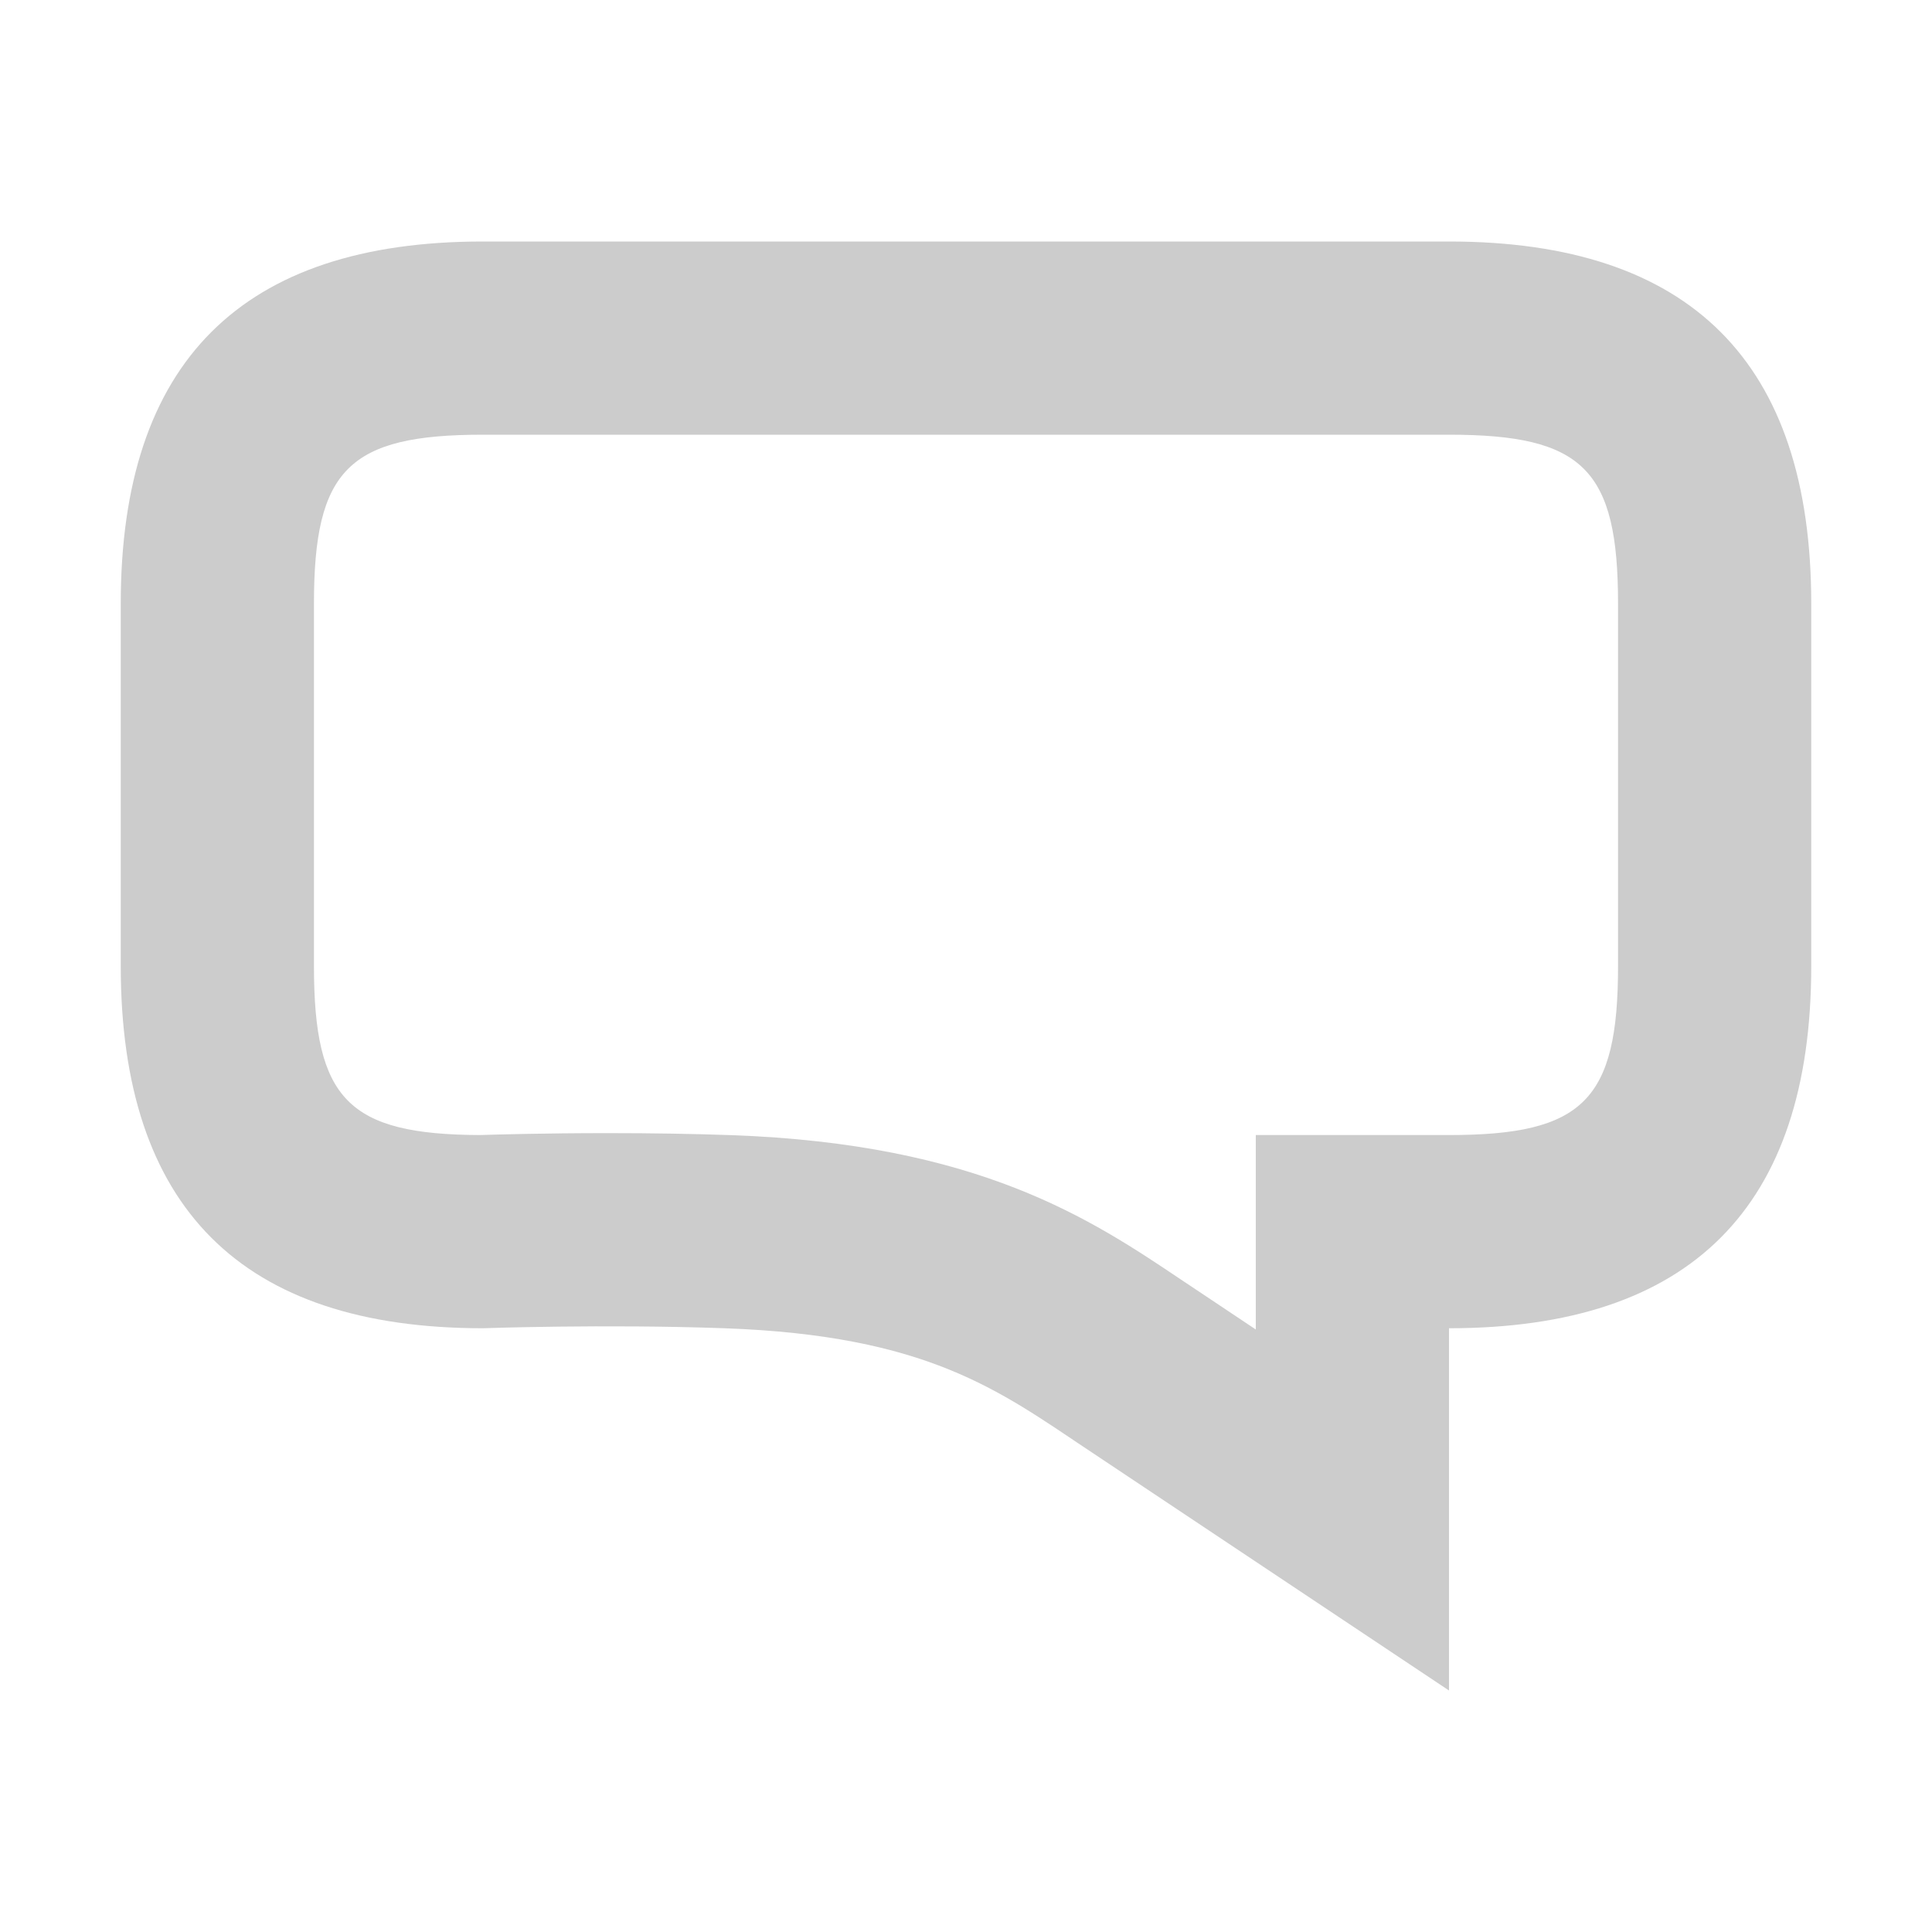
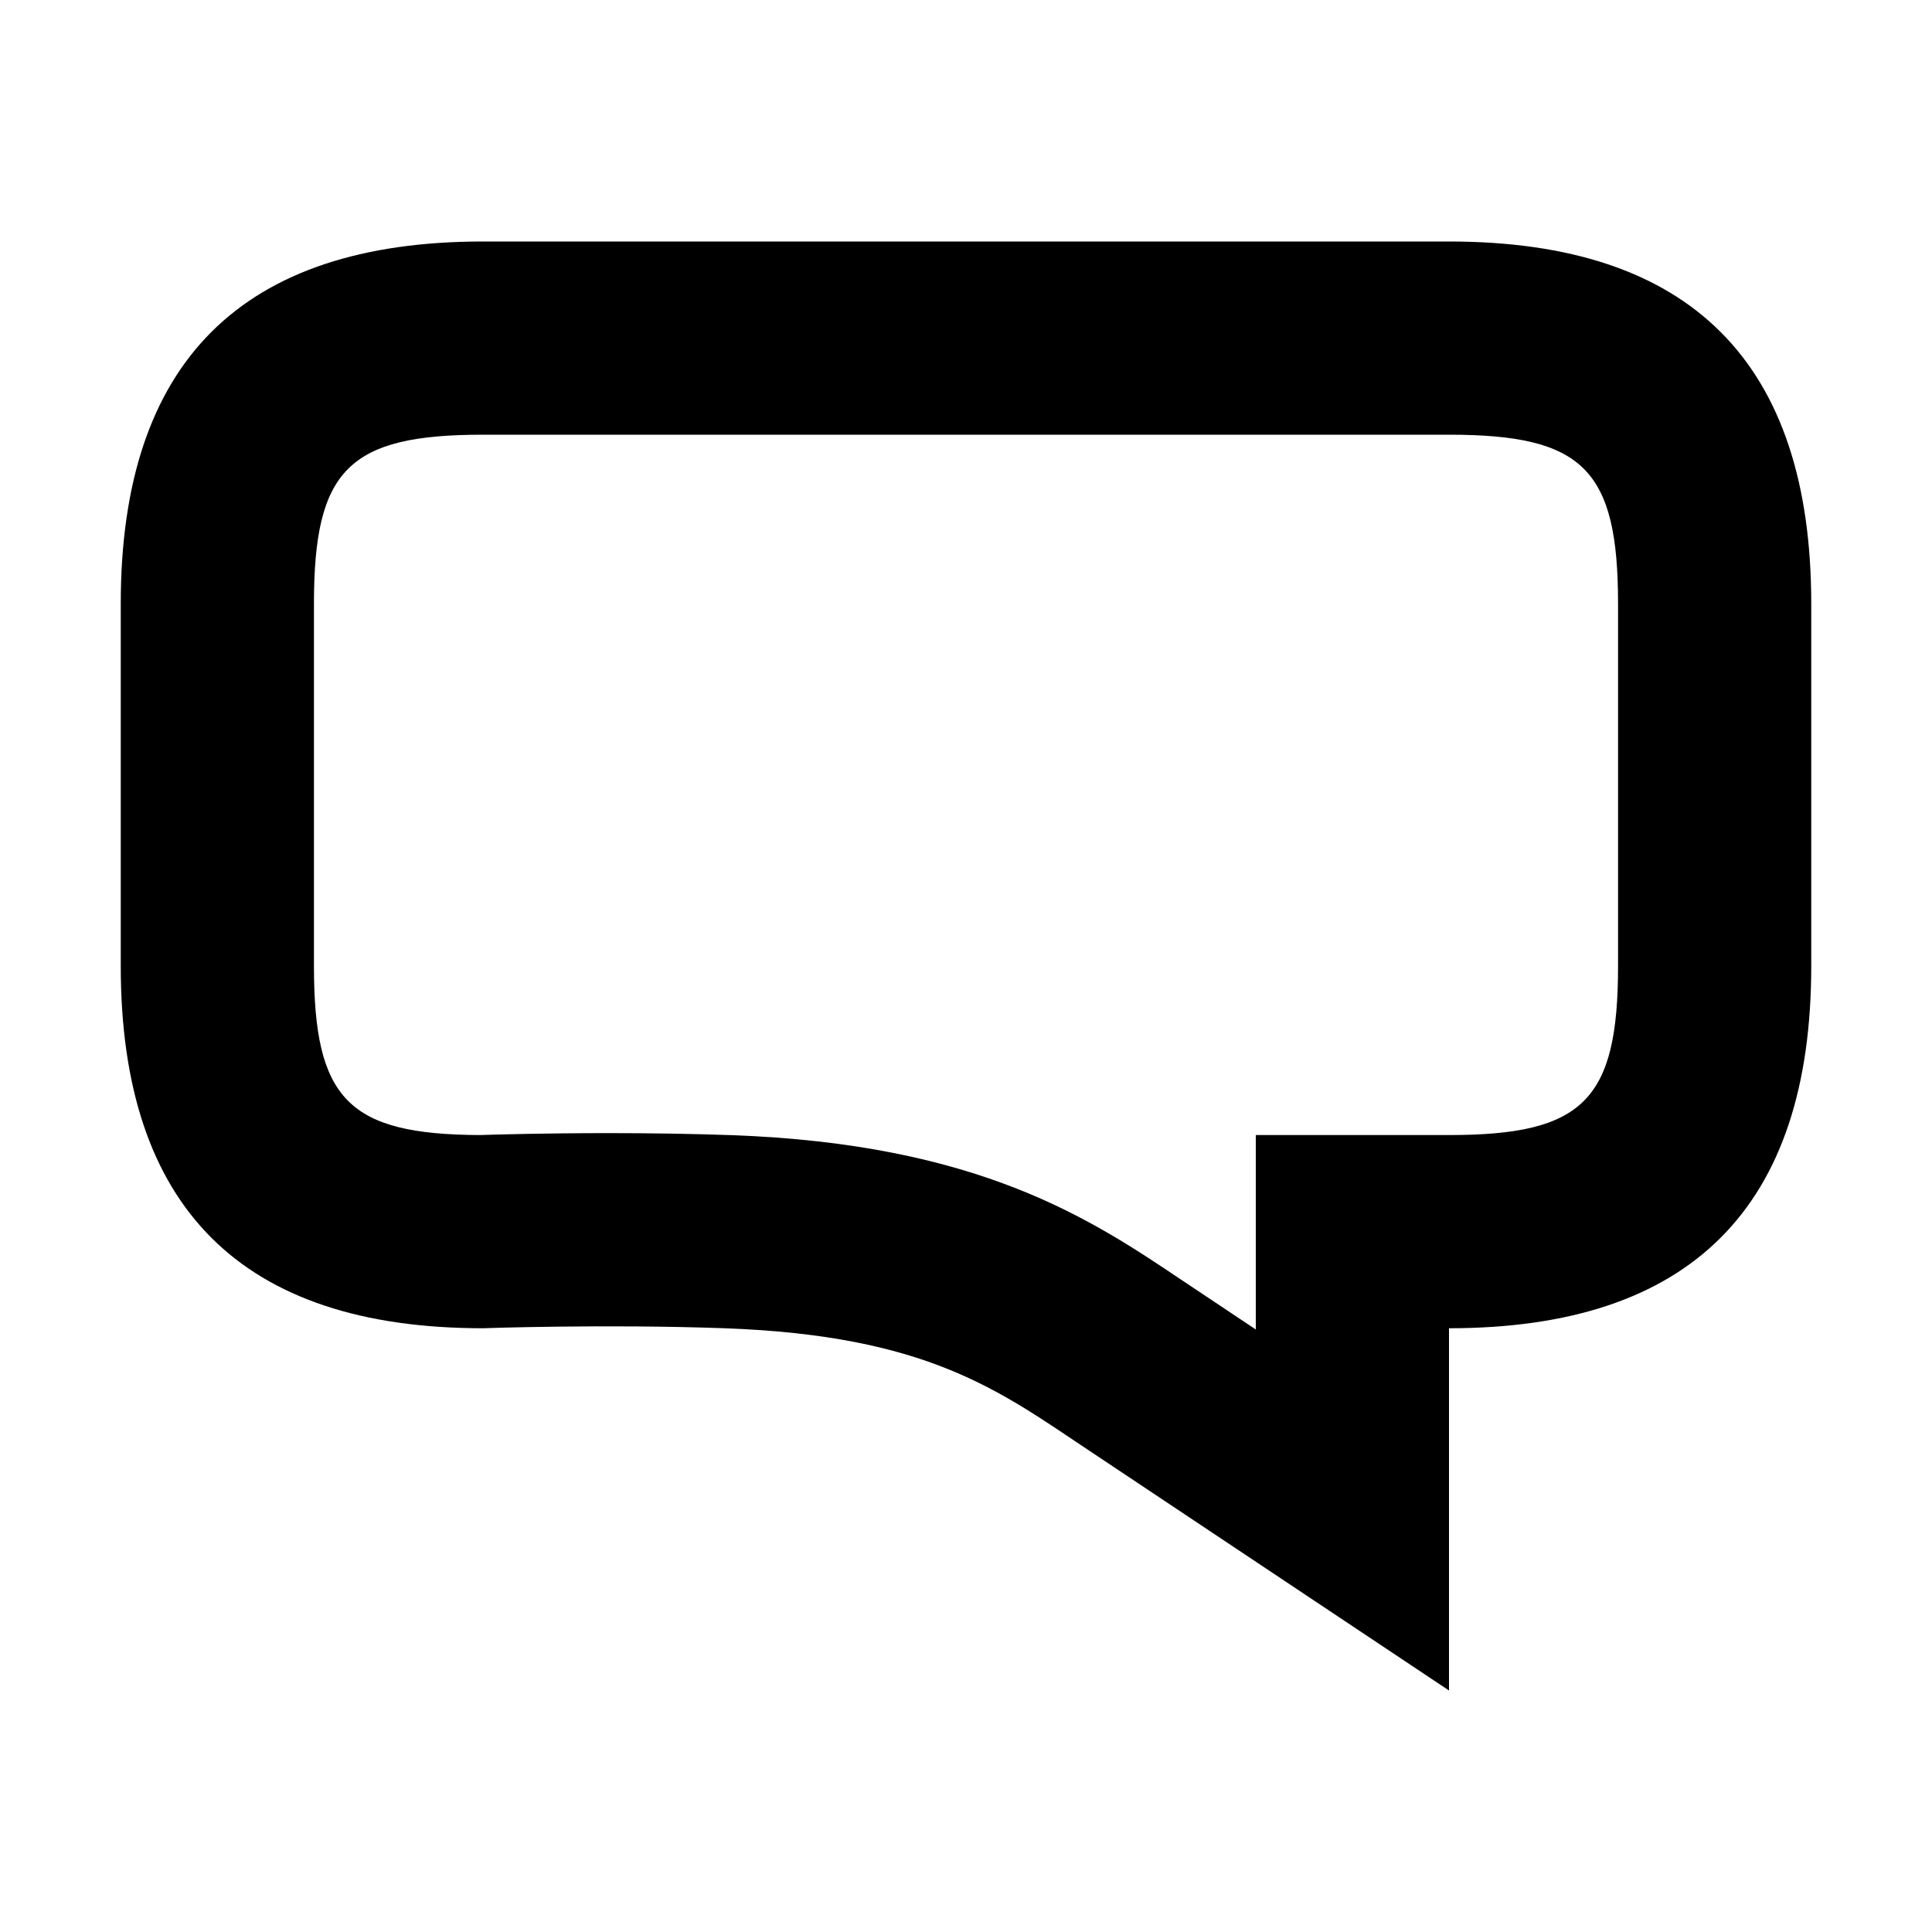
<svg xmlns="http://www.w3.org/2000/svg" version="1.1" x="0px" y="0px" width="100px" height="100px" viewBox="0 0 100 100" enable-background="new 0 0 100 100" xml:space="preserve">
  <g id="Captions">
</g>
  <g id="Your_Icon">
    <g>
-       <path d="M75,12.5H25c-12.5,0-18.75,6.25-18.75,18.75V50c0,12.5,6.25,18.75,18.75,18.75c0,0,6.254-0.223,12.5,0    C48,69.125,51.714,71.977,56.25,75C75,87.5,75,87.5,75,87.5V68.75c12.5,0,18.75-6.25,18.75-18.75V31.25    C93.75,18.75,87.5,12.5,75,12.5z M83.75,50c0,6.951-1.799,8.75-8.75,8.75H65v10.064l-3.869-2.581    c-4.661-3.128-10.463-7.02-23.274-7.478c-1.96-0.069-4.104-0.105-6.373-0.105c-3.314,0-5.916,0.076-6.641,0.1    c-6.82-0.027-8.593-1.852-8.593-8.75V31.25c0-6.951,1.799-8.75,8.75-8.75h50c6.951,0,8.75,1.799,8.75,8.75V50z" fill="#cccccc" />
+       <path d="M75,12.5H25c-12.5,0-18.75,6.25-18.75,18.75V50c0,12.5,6.25,18.75,18.75,18.75c0,0,6.254-0.223,12.5,0    C48,69.125,51.714,71.977,56.25,75C75,87.5,75,87.5,75,87.5V68.75c12.5,0,18.75-6.25,18.75-18.75V31.25    C93.75,18.75,87.5,12.5,75,12.5z M83.75,50c0,6.951-1.799,8.75-8.75,8.75H65v10.064l-3.869-2.581    c-4.661-3.128-10.463-7.02-23.274-7.478c-1.96-0.069-4.104-0.105-6.373-0.105c-3.314,0-5.916,0.076-6.641,0.1    c-6.82-0.027-8.593-1.852-8.593-8.75V31.25c0-6.951,1.799-8.75,8.75-8.75h50c6.951,0,8.75,1.799,8.75,8.75V50z" fill="#000000" />
    </g>
  </g>
</svg>
